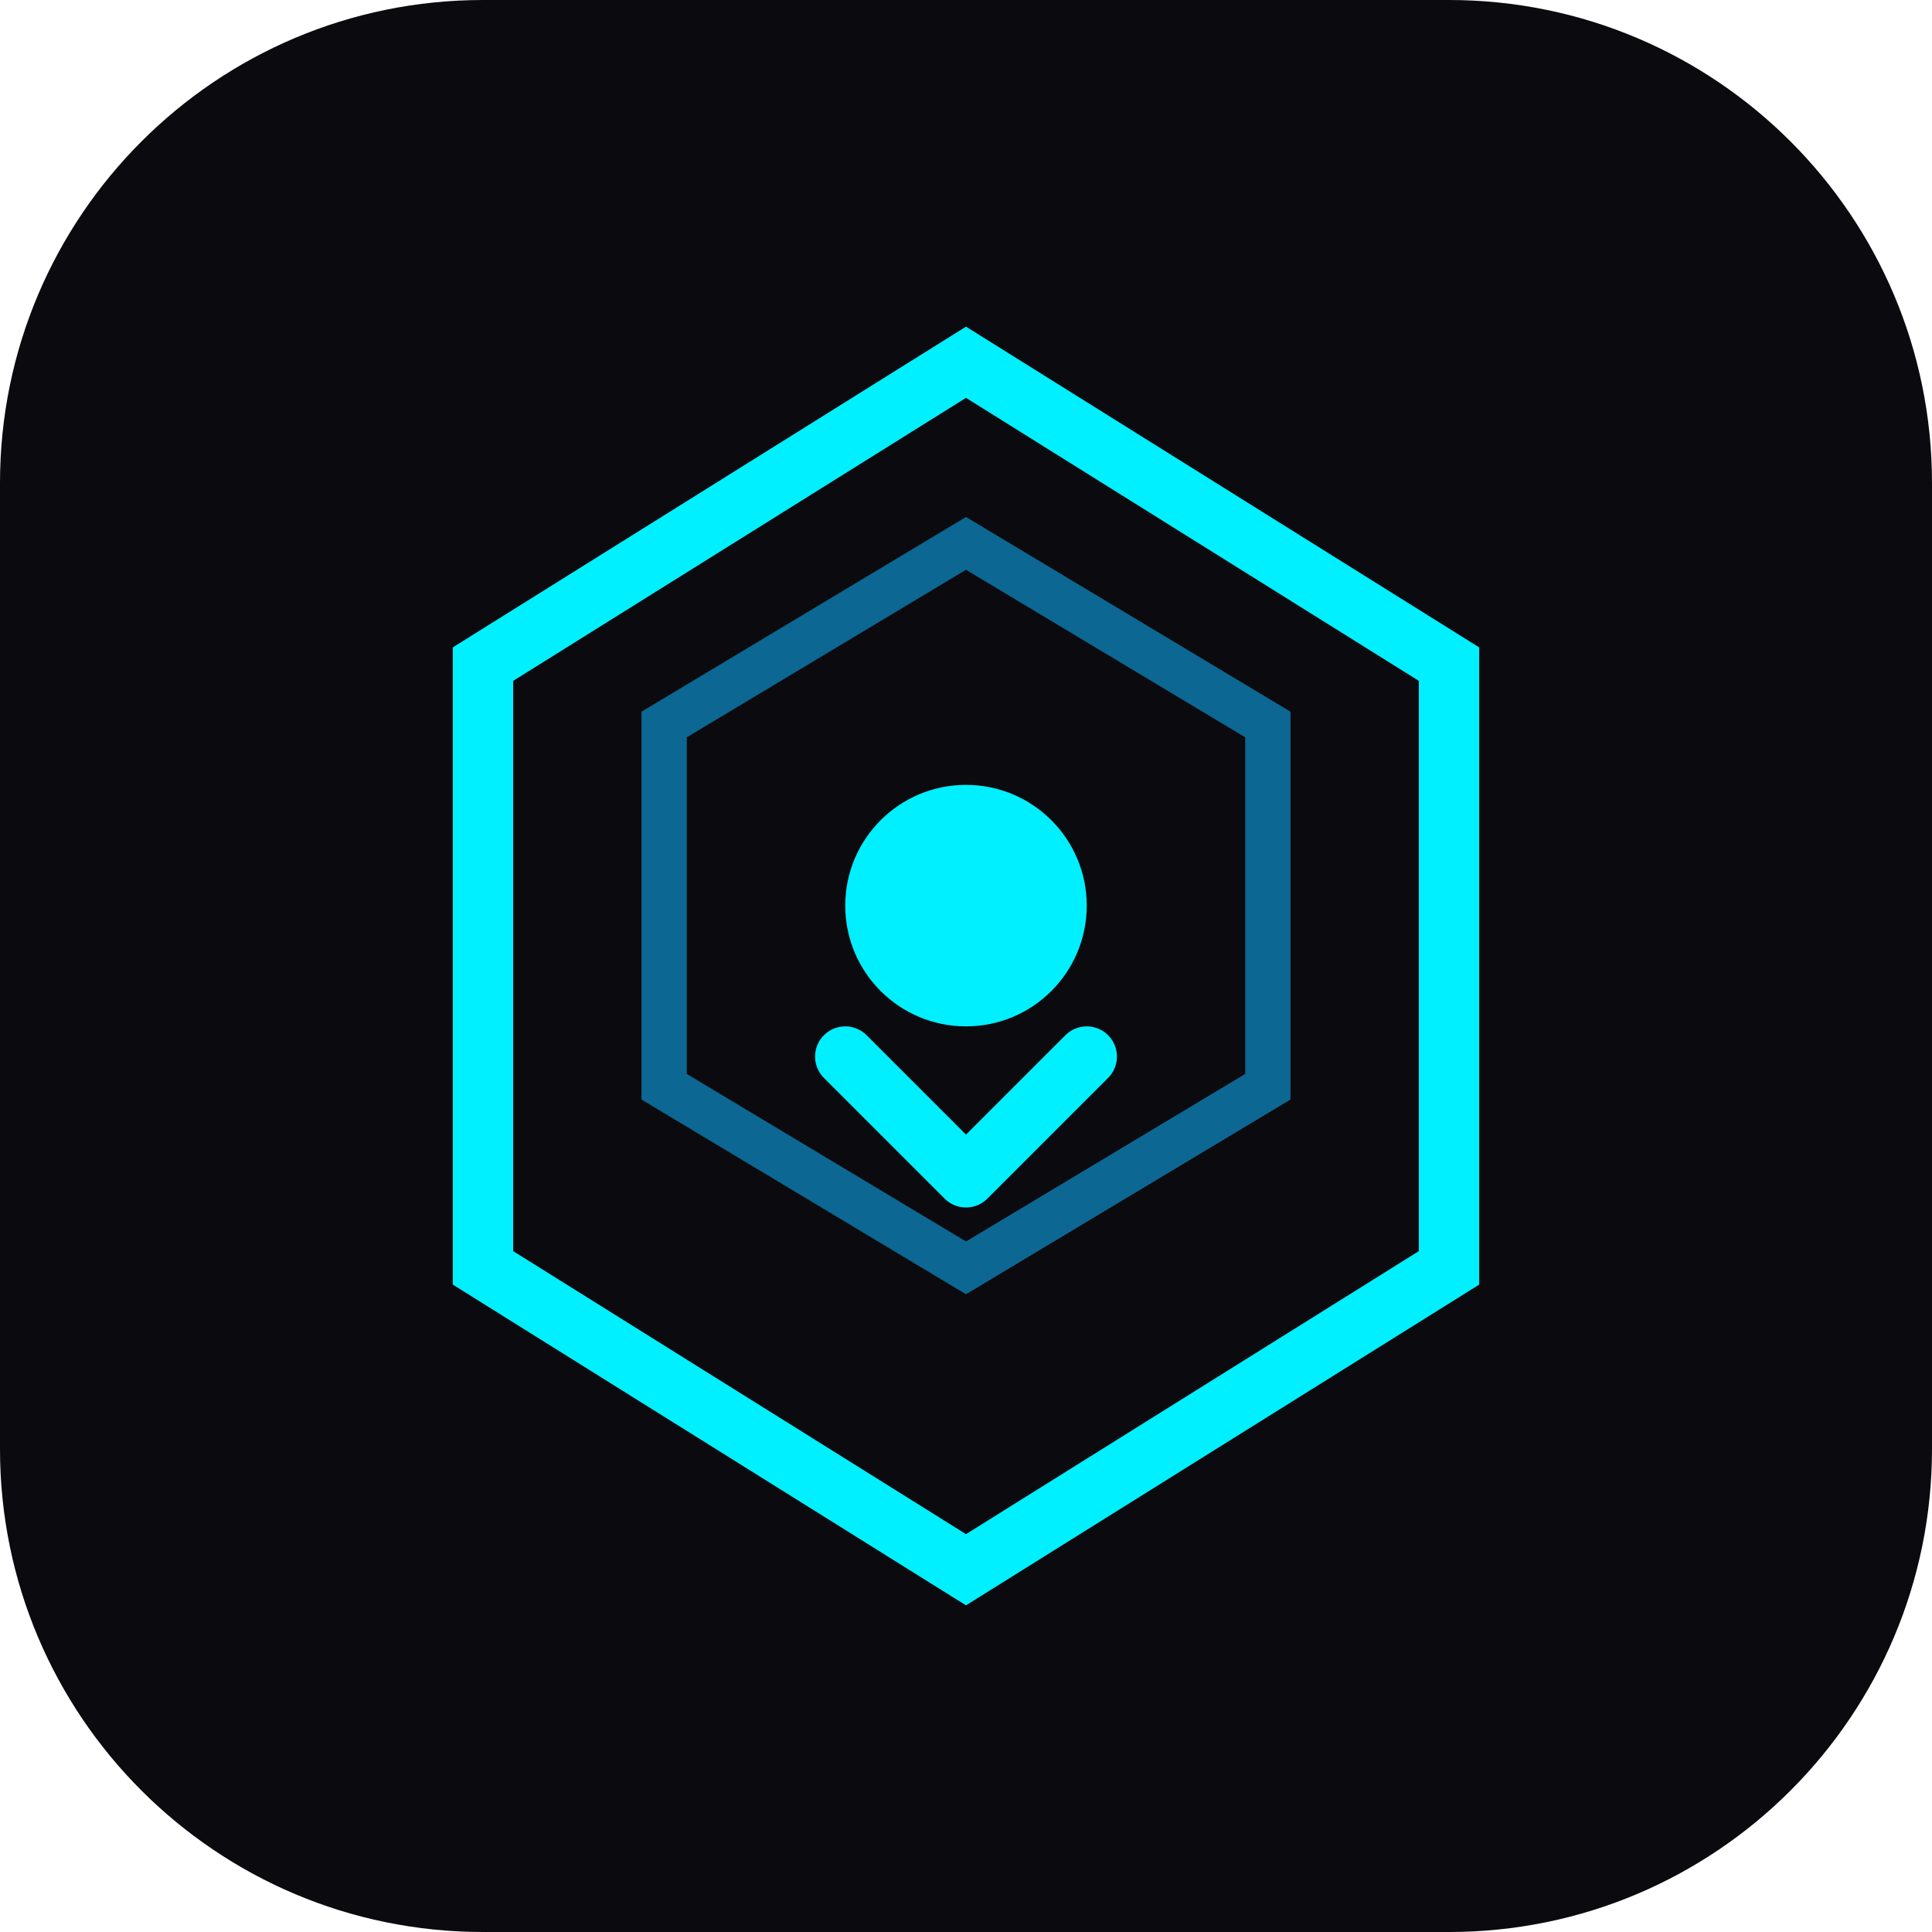
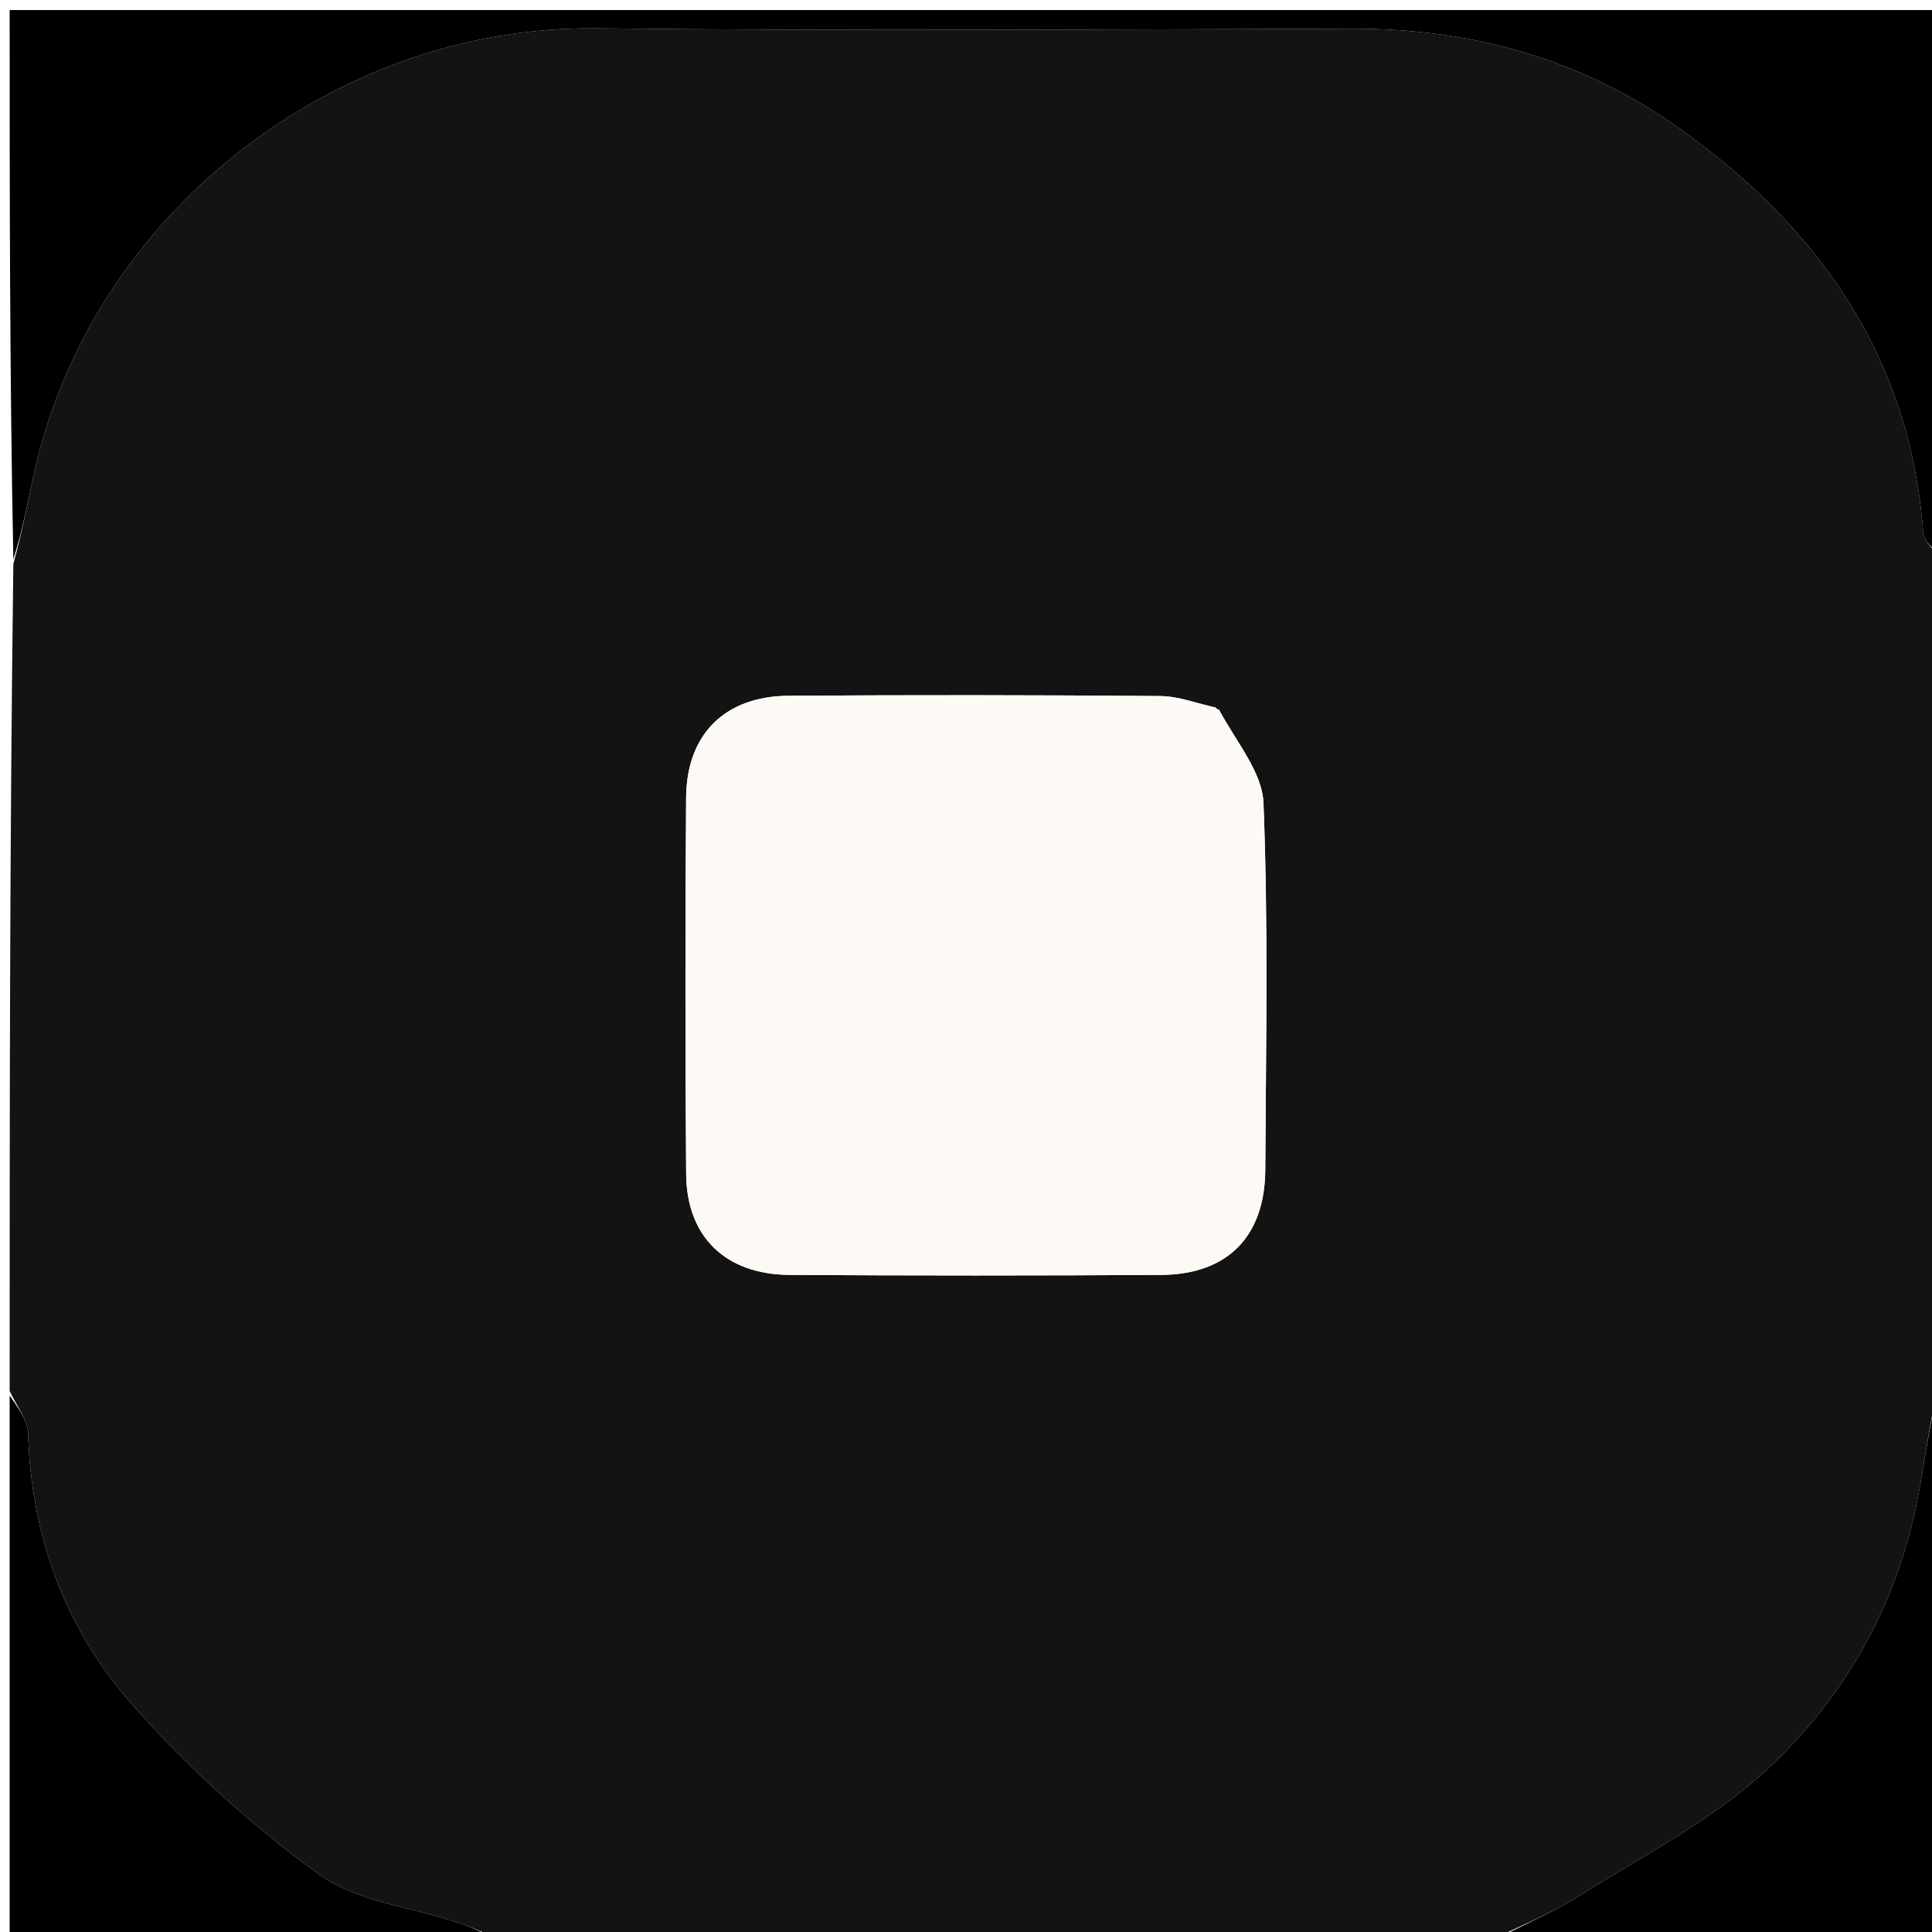
- <svg xmlns="http://www.w3.org/2000/svg" viewBox="0 0 64 64" fill="none">
-   <rect width="64" height="64" rx="16" fill="#0a0a0f" />
-   <path d="M32 12L48 22V42L32 52L16 42V22L32 12Z" stroke="#00f0ff" stroke-width="2" fill="none" />
-   <path d="M32 18L42 24V36L32 42L22 36V24L32 18Z" stroke="#0ea5e9" stroke-width="1.5" fill="none" opacity="0.6" />
-   <circle cx="32" cy="30" r="4" fill="#00f0ff" />
-   <path d="M28 35L32 39L36 35" stroke="#00f0ff" stroke-width="2" stroke-linecap="round" stroke-linejoin="round" />
+ <svg xmlns="http://www.w3.org/2000/svg" version="1.1" id="Layer_1" x="0px" y="0px" width="100%" viewBox="0 0 200 200" enable-background="new 0 0 200 200" xml:space="preserve">
+   <path fill="#131313" opacity="1" stroke="none" d=" M201,58   C201,86.354 201,114.708 200.615,143.635   C199.695,147.687 199.244,151.182 198.607,154.642   C196.566,165.738 191.204,175.366 183.211,182.913   C177.471,188.333 170.111,192.074 163.333,196.341   C160.405,198.184 157.122,199.464 154,201   C119.979,201 85.958,201 51.374,200.627   C49.651,199.835 48.499,199.39 47.329,199.003   C42.499,197.404 36.918,196.851 32.994,194.008   C25.995,188.937 19.451,182.967 13.717,176.488   C6.792,168.662 3.214,159.077 2.914,148.41   C2.872,146.923 1.667,145.469 1,144   C1,115.646 1,87.292 1.382,58.372   C2.359,54.831 2.898,51.844 3.555,48.882   C9.447,22.339 34.391,2.636 61.716,2.936   C87.831,3.223 113.951,3.044 140.069,2.978   C152.56,2.946 163.993,6.201 174.162,13.513   C188.427,23.772 197.716,37.033 199.084,55.076   C199.161,56.093 200.336,57.027 201,58  M125.873,73.235   C123.948,72.823 122.025,72.071 120.097,72.055   C107.285,71.948 94.472,71.94 81.661,72.025   C75.043,72.068 71.073,75.998 71.027,82.579   C70.936,95.557 70.93,108.536 71.03,121.514   C71.08,128.044 75.104,131.938 81.754,131.978   C94.565,132.055 107.378,132.054 120.19,131.979   C127.073,131.938 130.944,128.012 130.981,121.072   C131.049,108.426 131.295,95.769 130.796,83.142   C130.67,79.94 128.02,76.838 125.873,73.235  z" />
+   <path fill="#000000" opacity="1" stroke="none" d=" M201,57.531   C200.336,57.027 199.161,56.093 199.084,55.076   C197.716,37.033 188.427,23.772 174.162,13.513   C163.993,6.201 152.56,2.946 140.069,2.978   C113.951,3.044 87.831,3.223 61.716,2.936   C34.391,2.636 9.447,22.339 3.555,48.882   C2.898,51.844 2.359,54.831 1.382,57.903   C1,39.027 1,20.053 1,1.04   C67.547,1.04 134.094,1.04 201,1.04   C201,19.686 201,38.374 201,57.531  z" />
+   <path fill="#000000" opacity="1" stroke="none" d=" M1,144.469   C1.667,145.469 2.872,146.923 2.914,148.41   C3.214,159.077 6.792,168.662 13.717,176.488   C19.451,182.967 25.995,188.937 32.994,194.008   C36.918,196.851 42.499,197.404 47.329,199.003   C48.499,199.39 49.651,199.835 50.905,200.627   C34.402,201 17.804,201 1,201   C1,182.313 1,163.625 1,144.469  z" />
+   <path fill="#000000" opacity="1" stroke="none" d=" M154.469,201   C157.122,199.464 160.405,198.184 163.333,196.341   C170.111,192.074 177.471,188.333 183.211,182.913   C191.204,175.366 196.566,165.738 198.607,154.642   C199.244,151.182 199.695,147.687 200.615,144.104   C201,162.92 201,181.839 201,201   C185.647,201 170.292,201 154.469,201  z" />
+   <path fill="#FDFAF5" opacity="1" stroke="none" d=" M126.201,73.462   C128.02,76.838 130.67,79.94 130.796,83.142   C131.295,95.769 131.049,108.426 130.981,121.072   C130.944,128.012 127.073,131.938 120.19,131.979   C107.378,132.054 94.565,132.055 81.754,131.978   C75.104,131.938 71.08,128.044 71.03,121.514   C70.93,108.536 70.936,95.557 71.027,82.579   C71.073,75.998 75.043,72.068 81.661,72.025   C94.472,71.94 107.285,71.948 120.097,72.055   C122.025,72.071 123.948,72.823 126.201,73.462  z" />
</svg>
